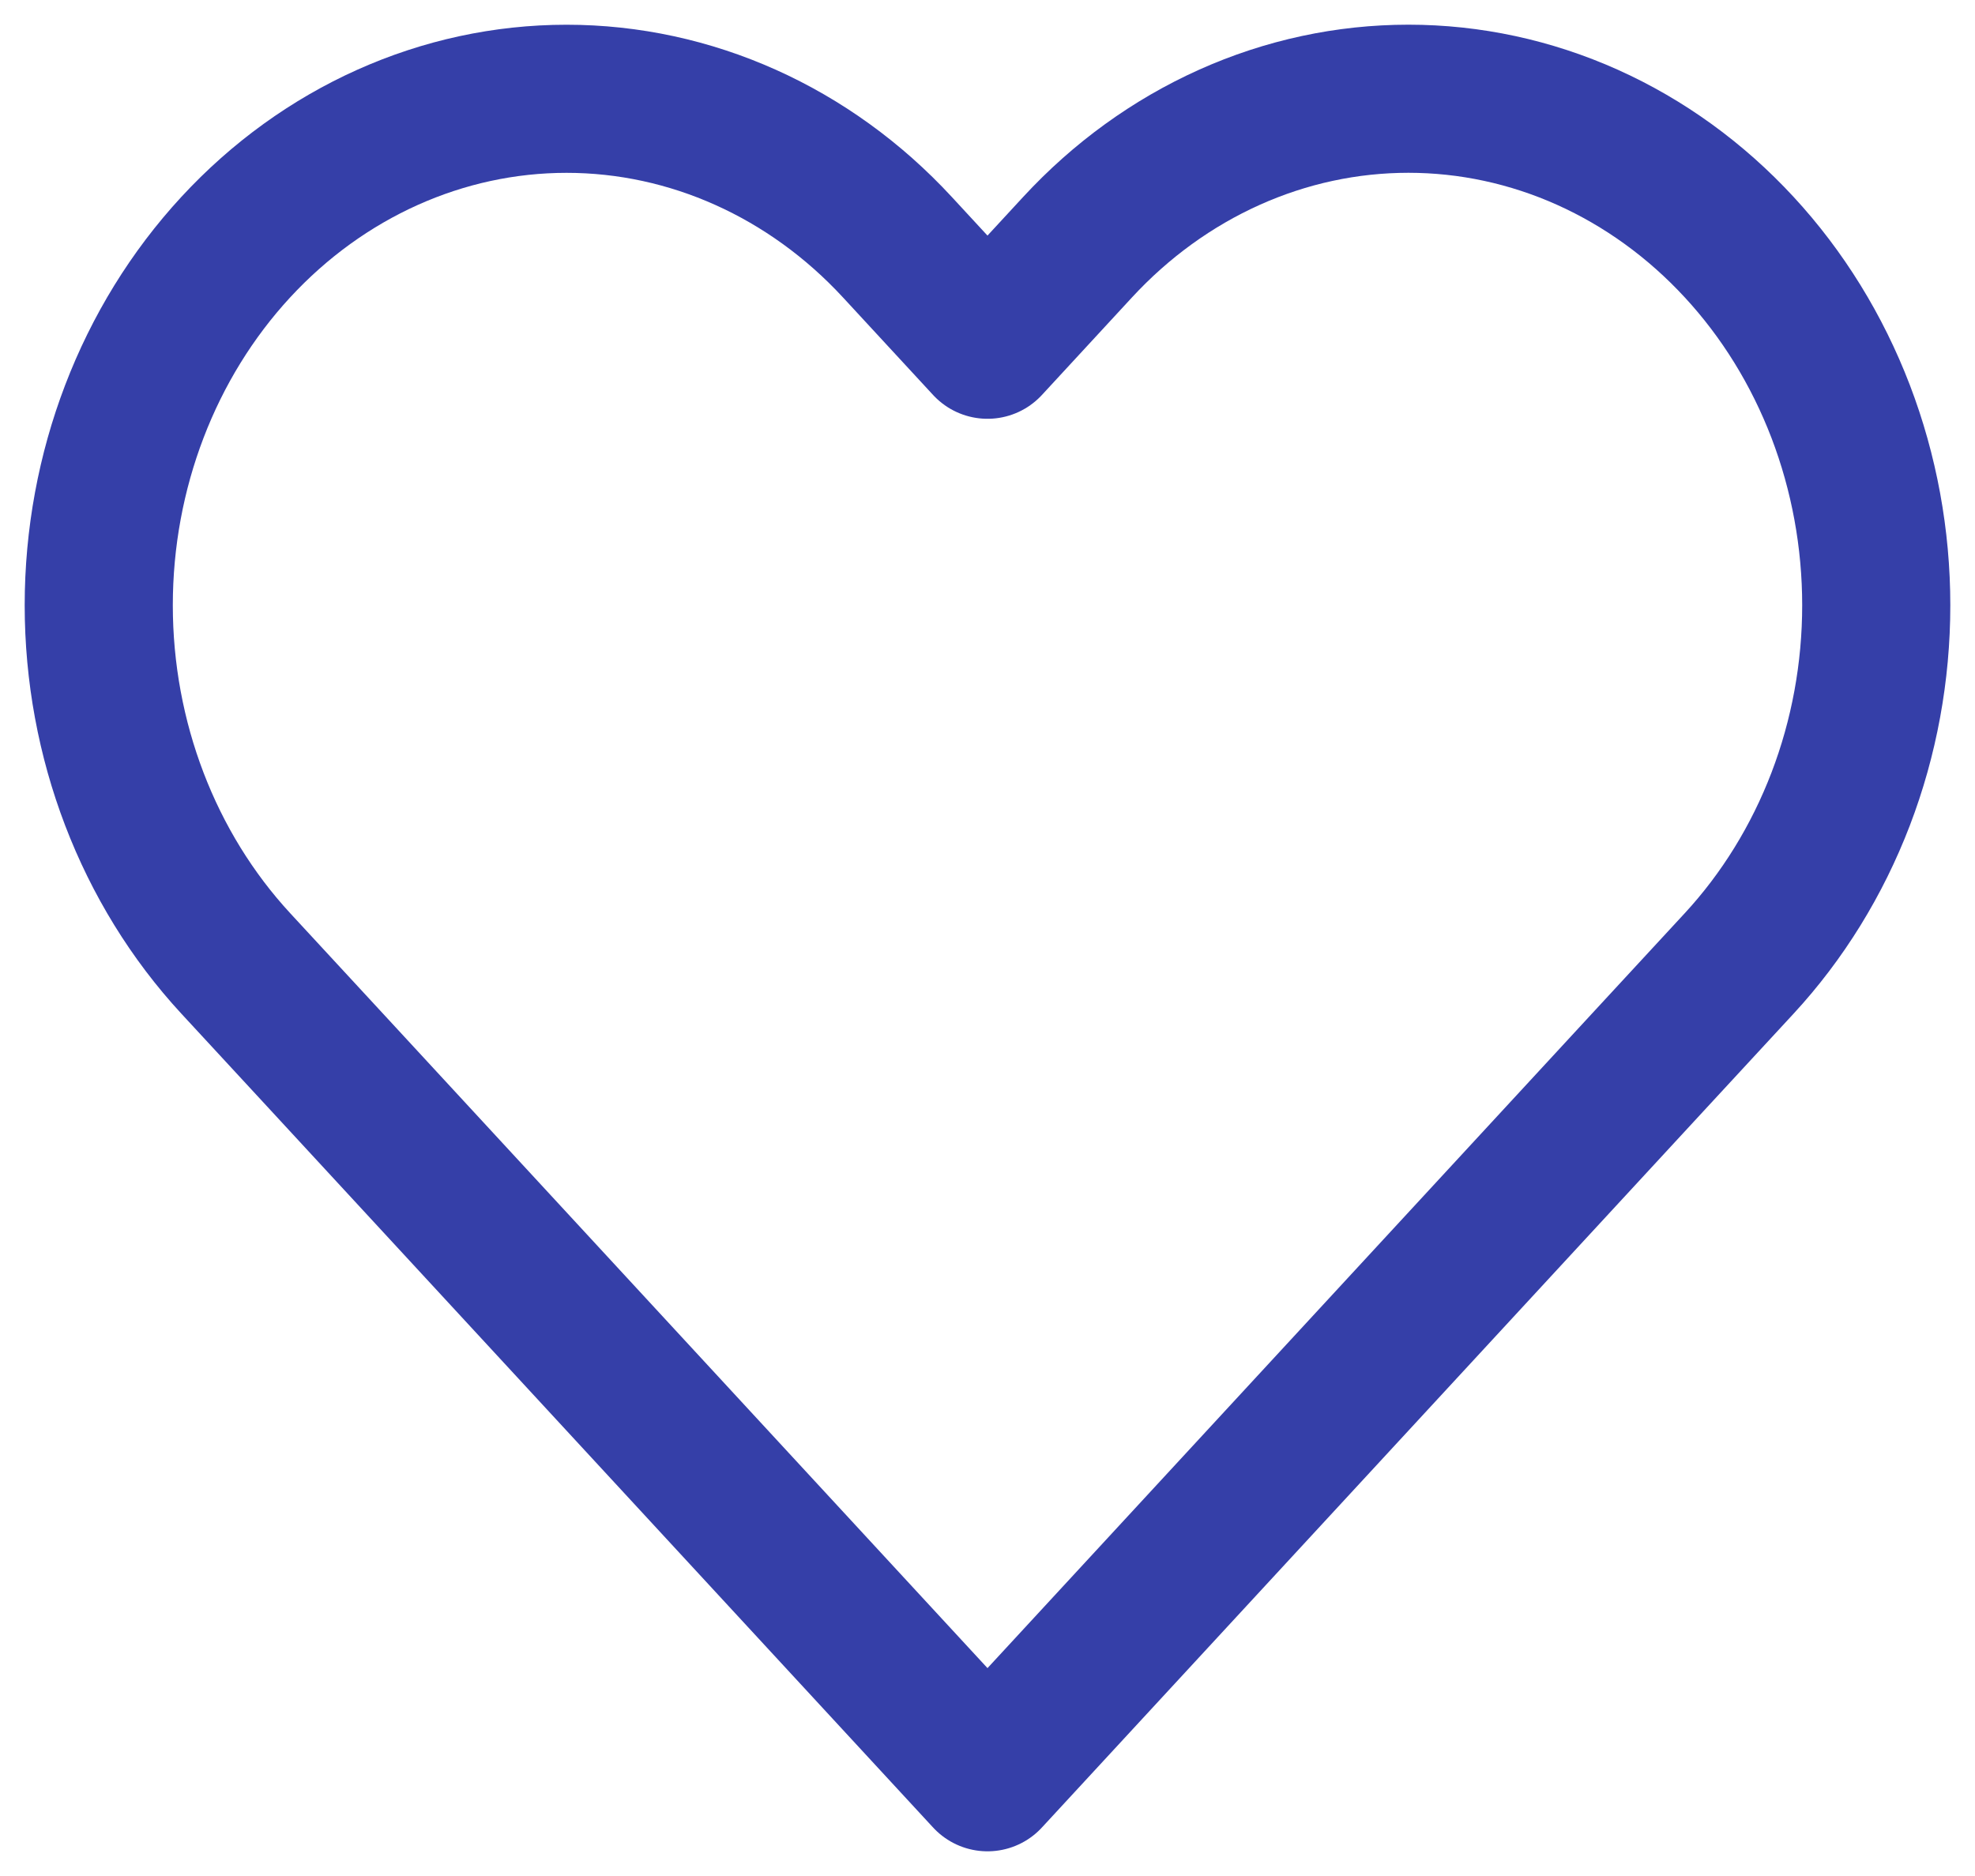
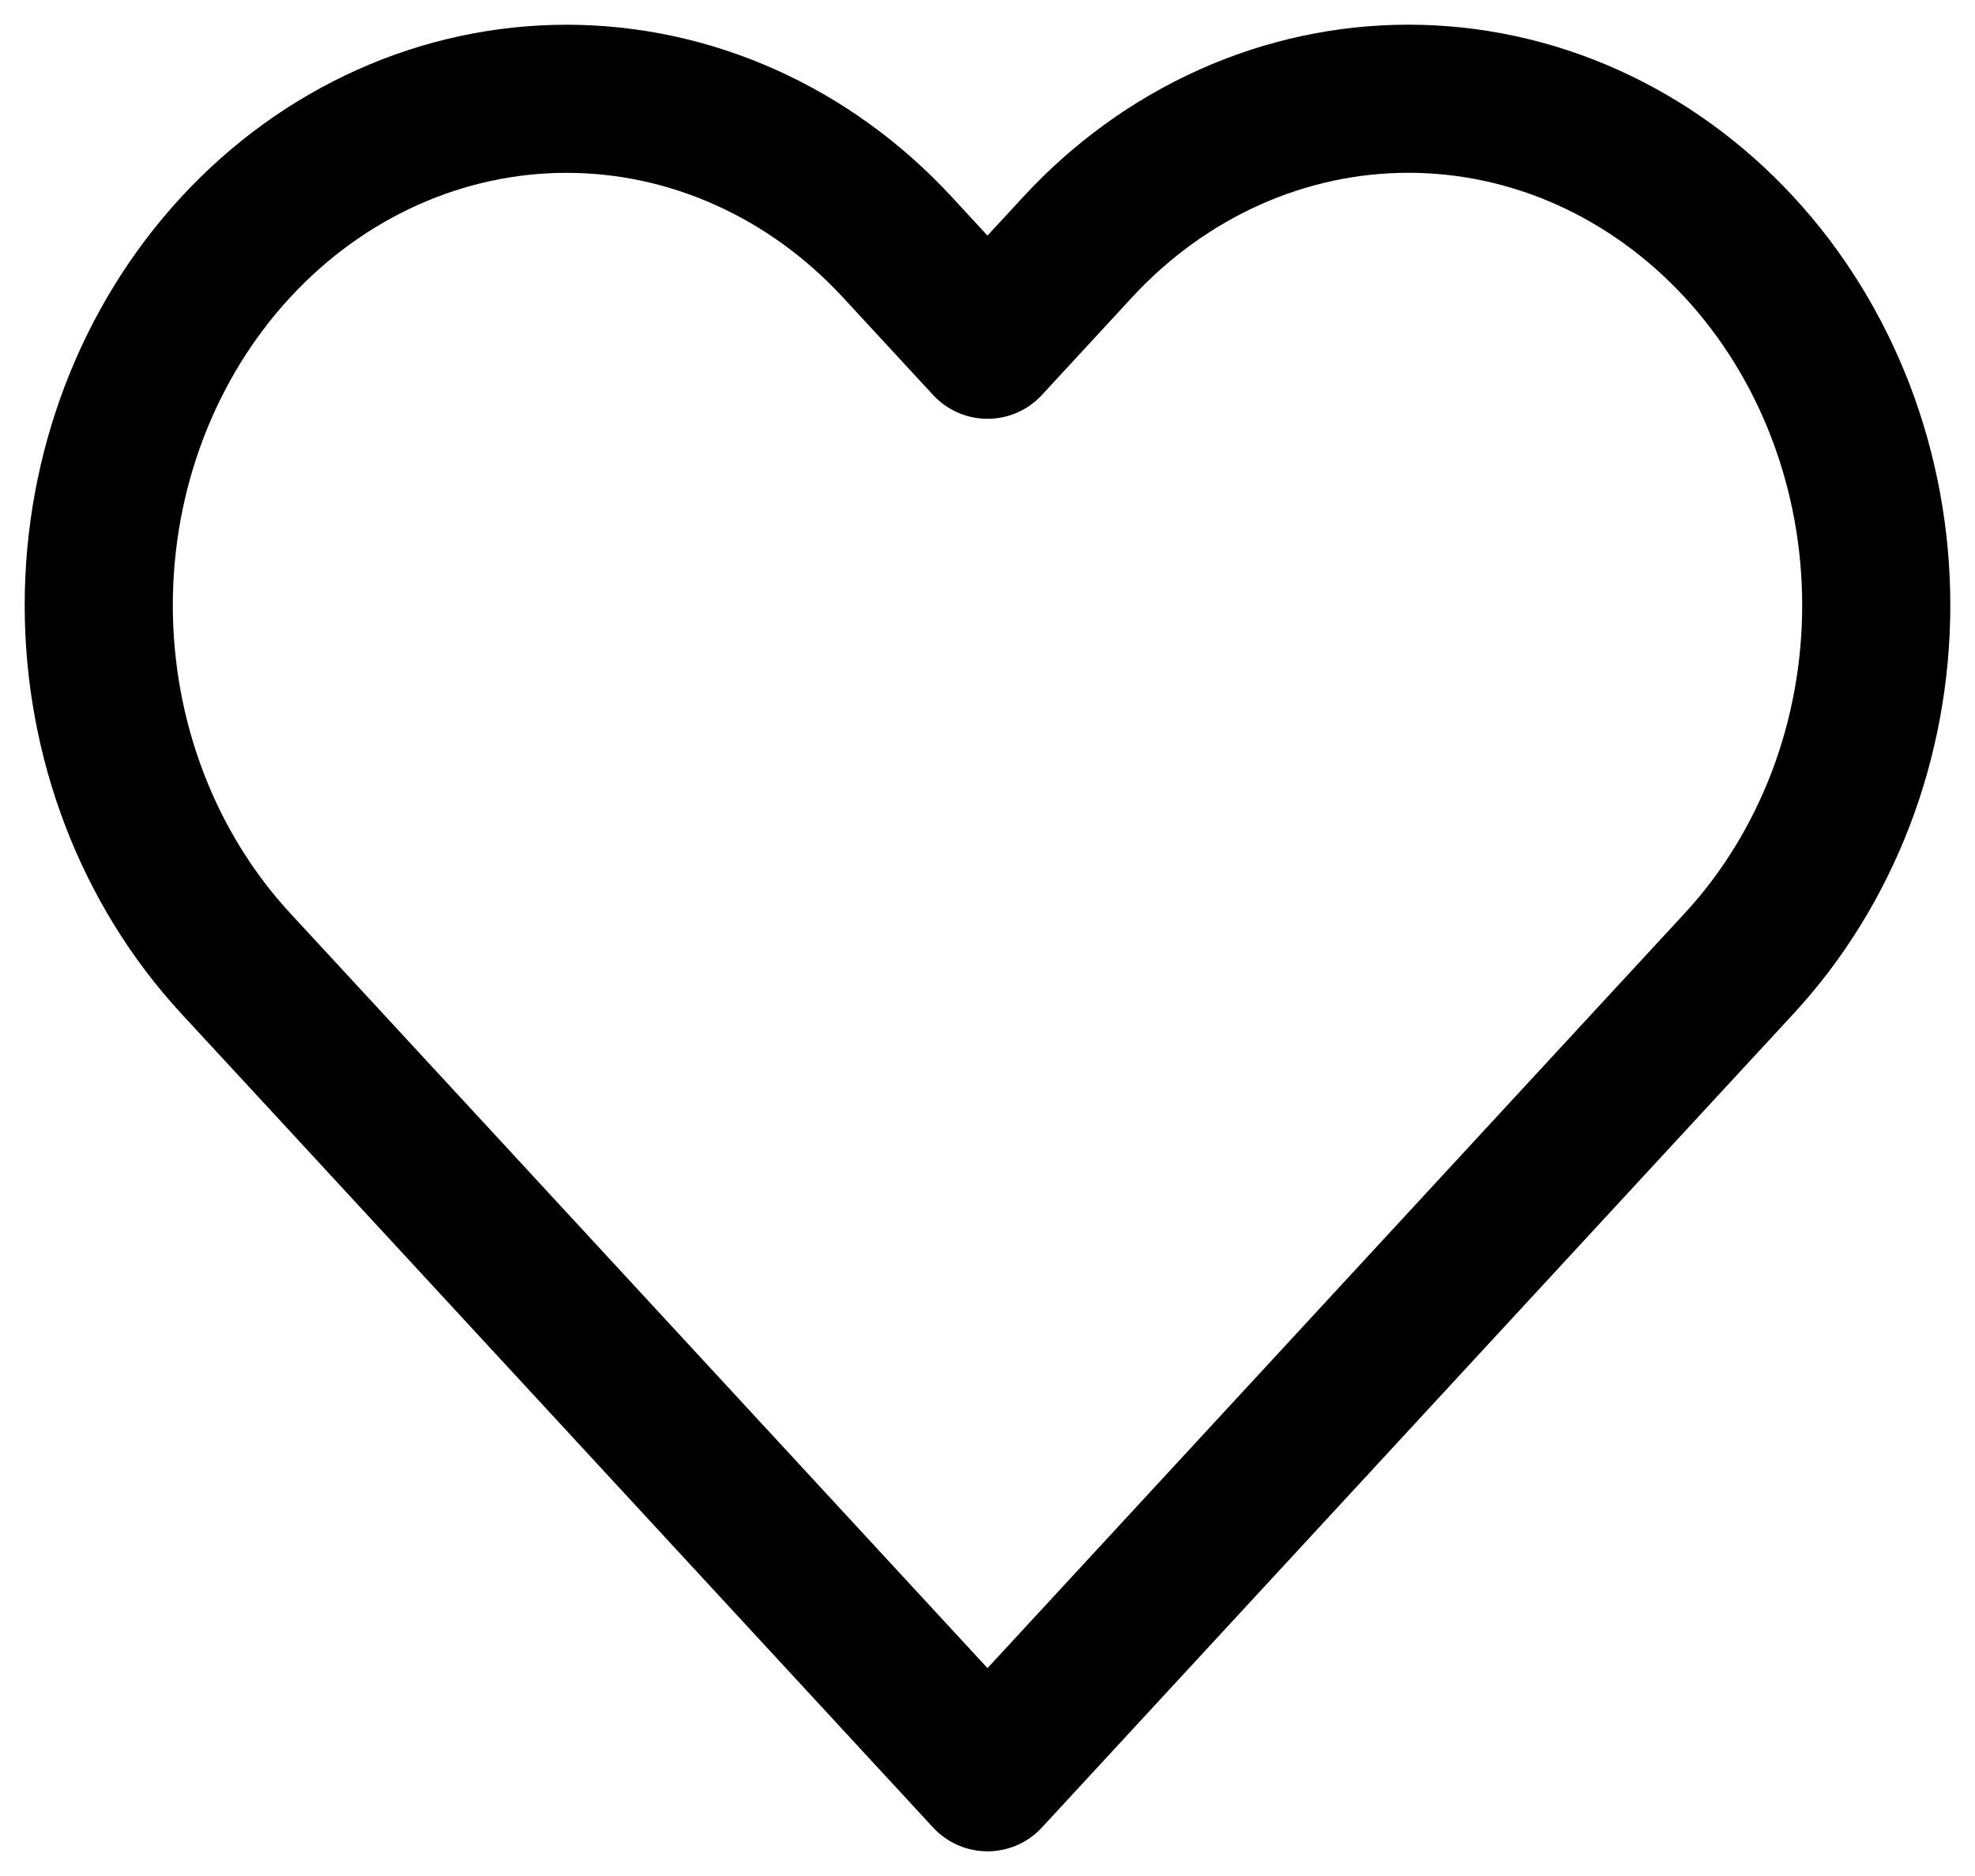
<svg xmlns="http://www.w3.org/2000/svg" width="40" height="38" viewBox="0 0 40 38" fill="none">
-   <path d="M35.224 5.006C34.344 4.053 33.3 3.297 32.151 2.781C31.001 2.265 29.769 2 28.525 2C27.28 2 26.048 2.265 24.899 2.781C23.749 3.297 22.705 4.053 21.825 5.006L20 6.983L18.174 5.006C16.397 3.082 13.987 2.001 11.475 2.001C8.962 2.001 6.552 3.082 4.775 5.006C2.998 6.93 2 9.539 2 12.26C2 14.981 2.998 17.591 4.775 19.515L6.601 21.491L20 36L33.398 21.491L35.224 19.515C36.104 18.562 36.802 17.431 37.279 16.186C37.755 14.942 38 13.607 38 12.26C38 10.913 37.755 9.579 37.279 8.334C36.802 7.089 36.104 5.958 35.224 5.006V5.006Z" stroke="#353FA8" stroke-width="3" stroke-linecap="round" stroke-linejoin="round" />
+   <path d="M35.224 5.006C34.344 4.053 33.3 3.297 32.151 2.781C31.001 2.265 29.769 2 28.525 2C27.28 2 26.048 2.265 24.899 2.781C23.749 3.297 22.705 4.053 21.825 5.006L20 6.983L18.174 5.006C16.397 3.082 13.987 2.001 11.475 2.001C8.962 2.001 6.552 3.082 4.775 5.006C2.998 6.93 2 9.539 2 12.26C2 14.981 2.998 17.591 4.775 19.515L6.601 21.491L20 36L33.398 21.491L35.224 19.515C36.104 18.562 36.802 17.431 37.279 16.186C37.755 14.942 38 13.607 38 12.26C38 10.913 37.755 9.579 37.279 8.334C36.802 7.089 36.104 5.958 35.224 5.006V5.006Z" stroke="#000000" stroke-width="3" stroke-linecap="round" stroke-linejoin="round" />
</svg>
